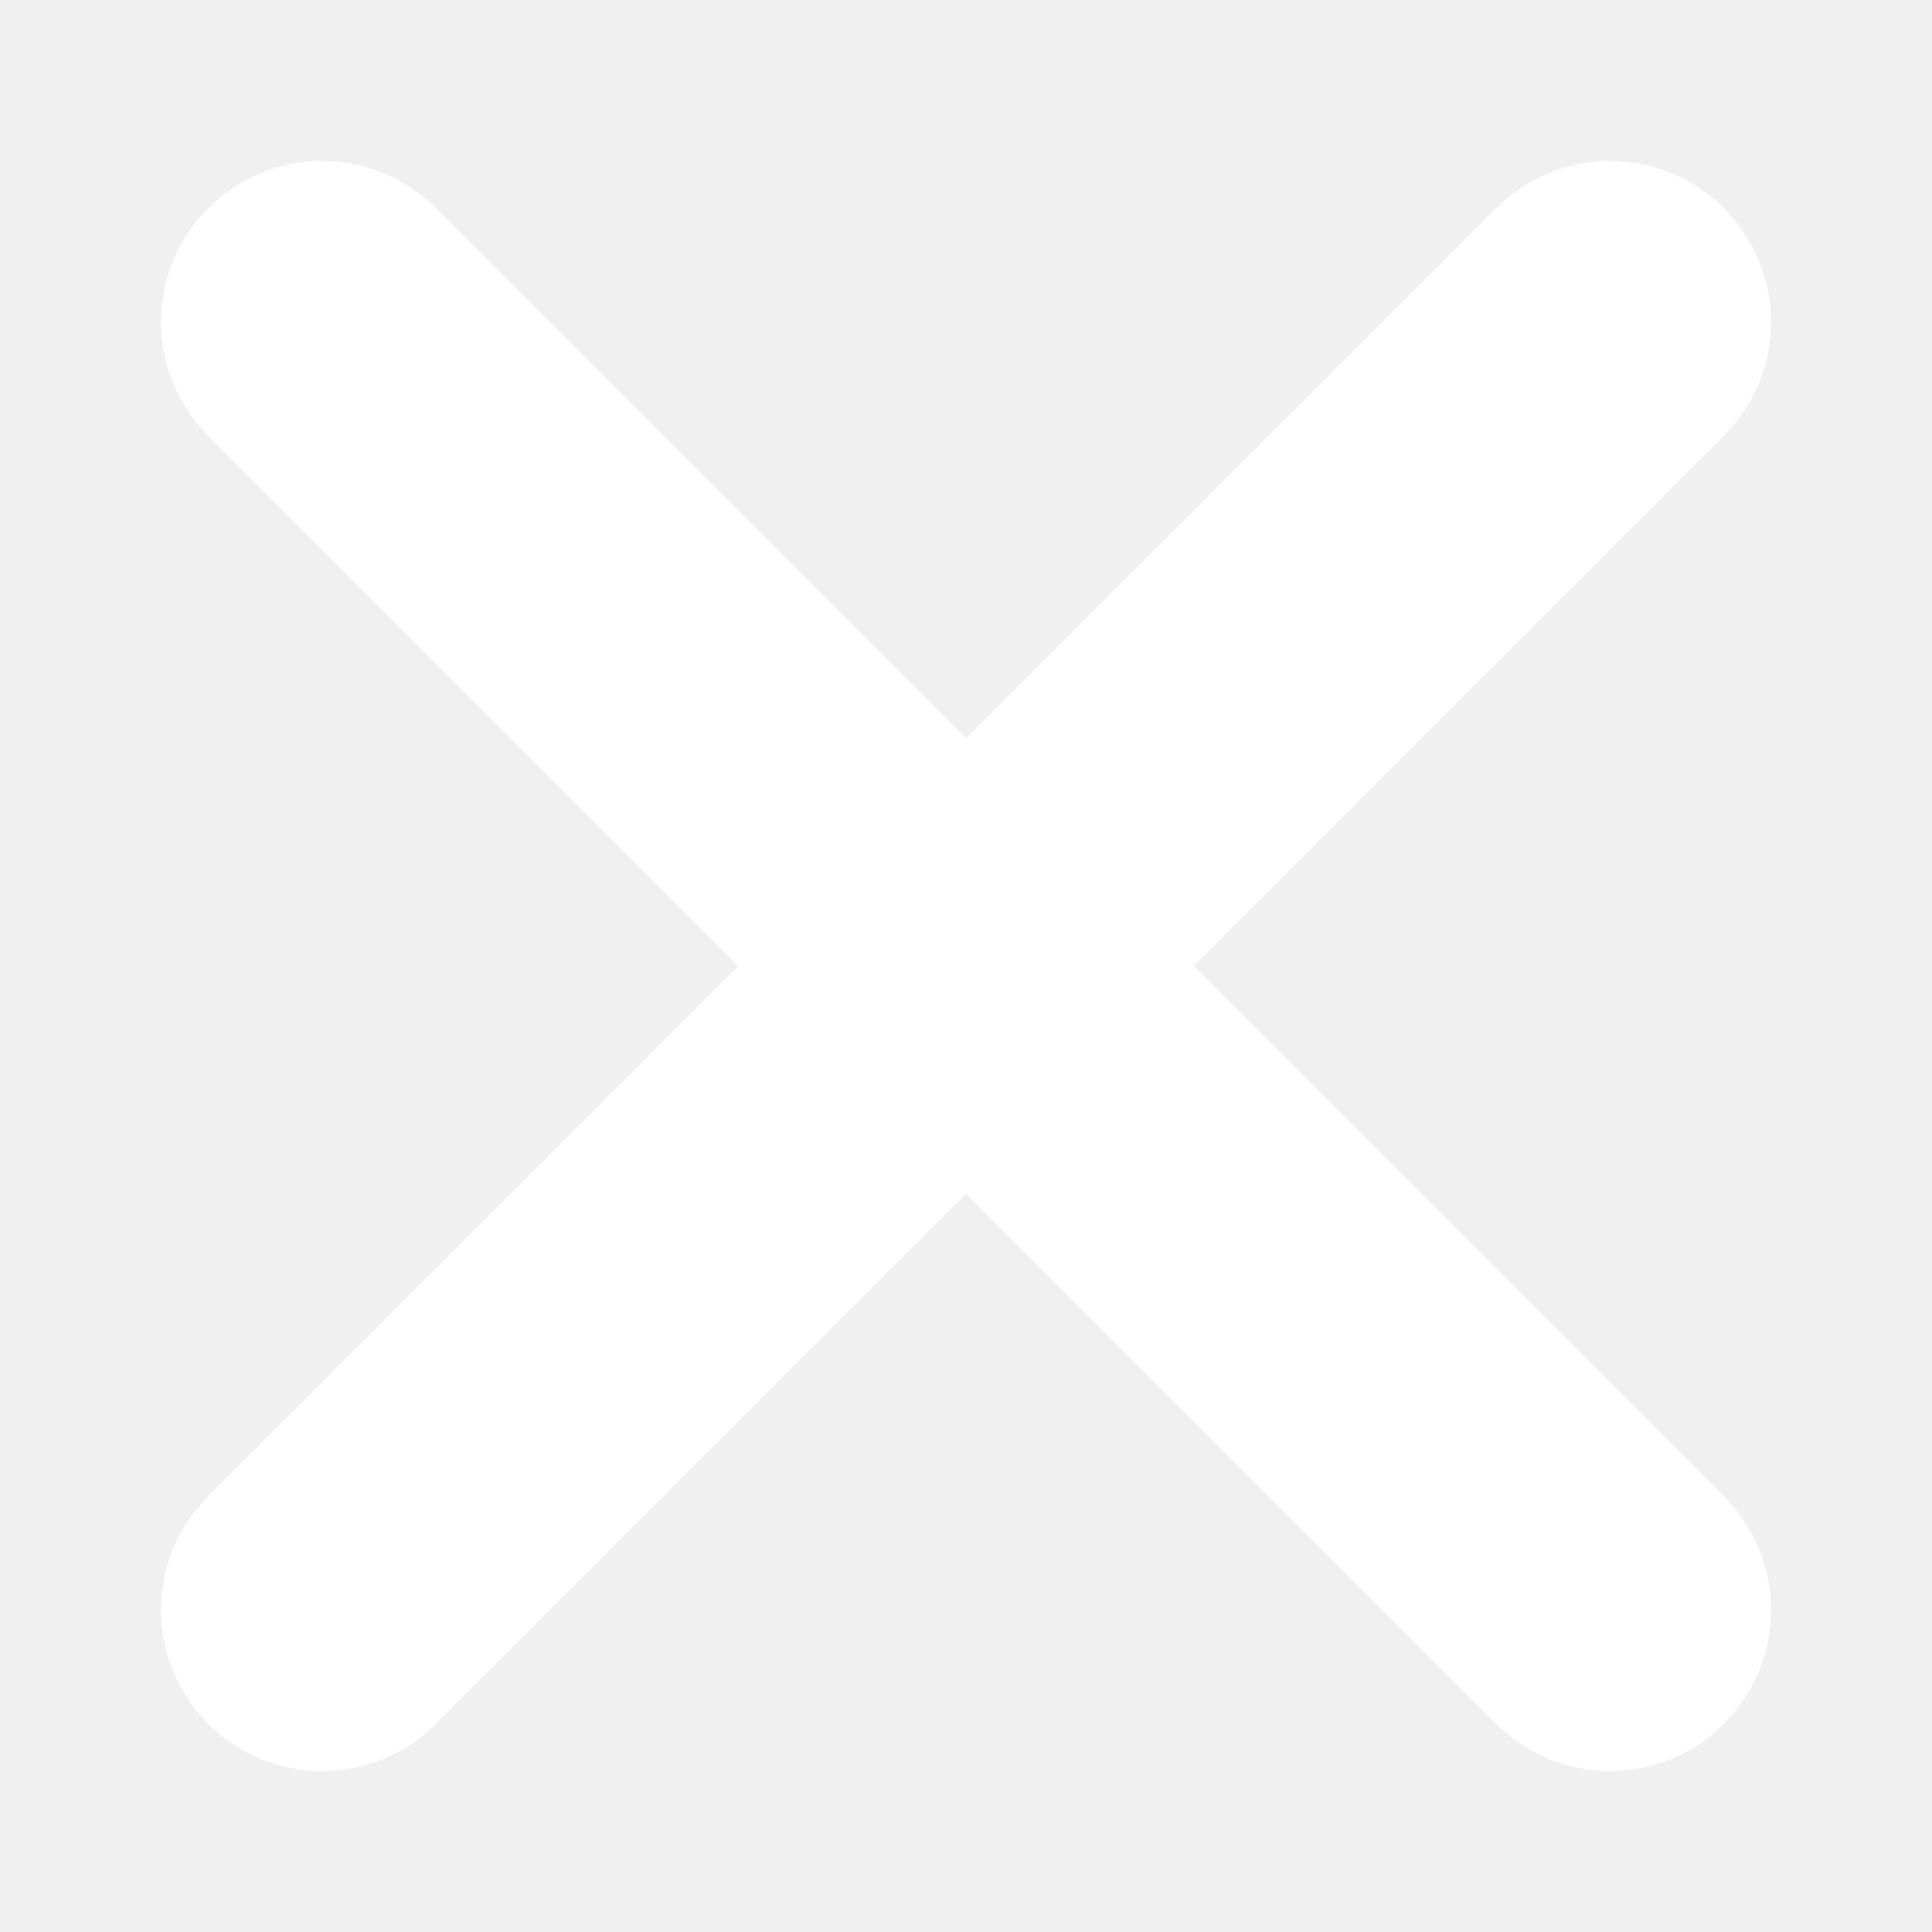
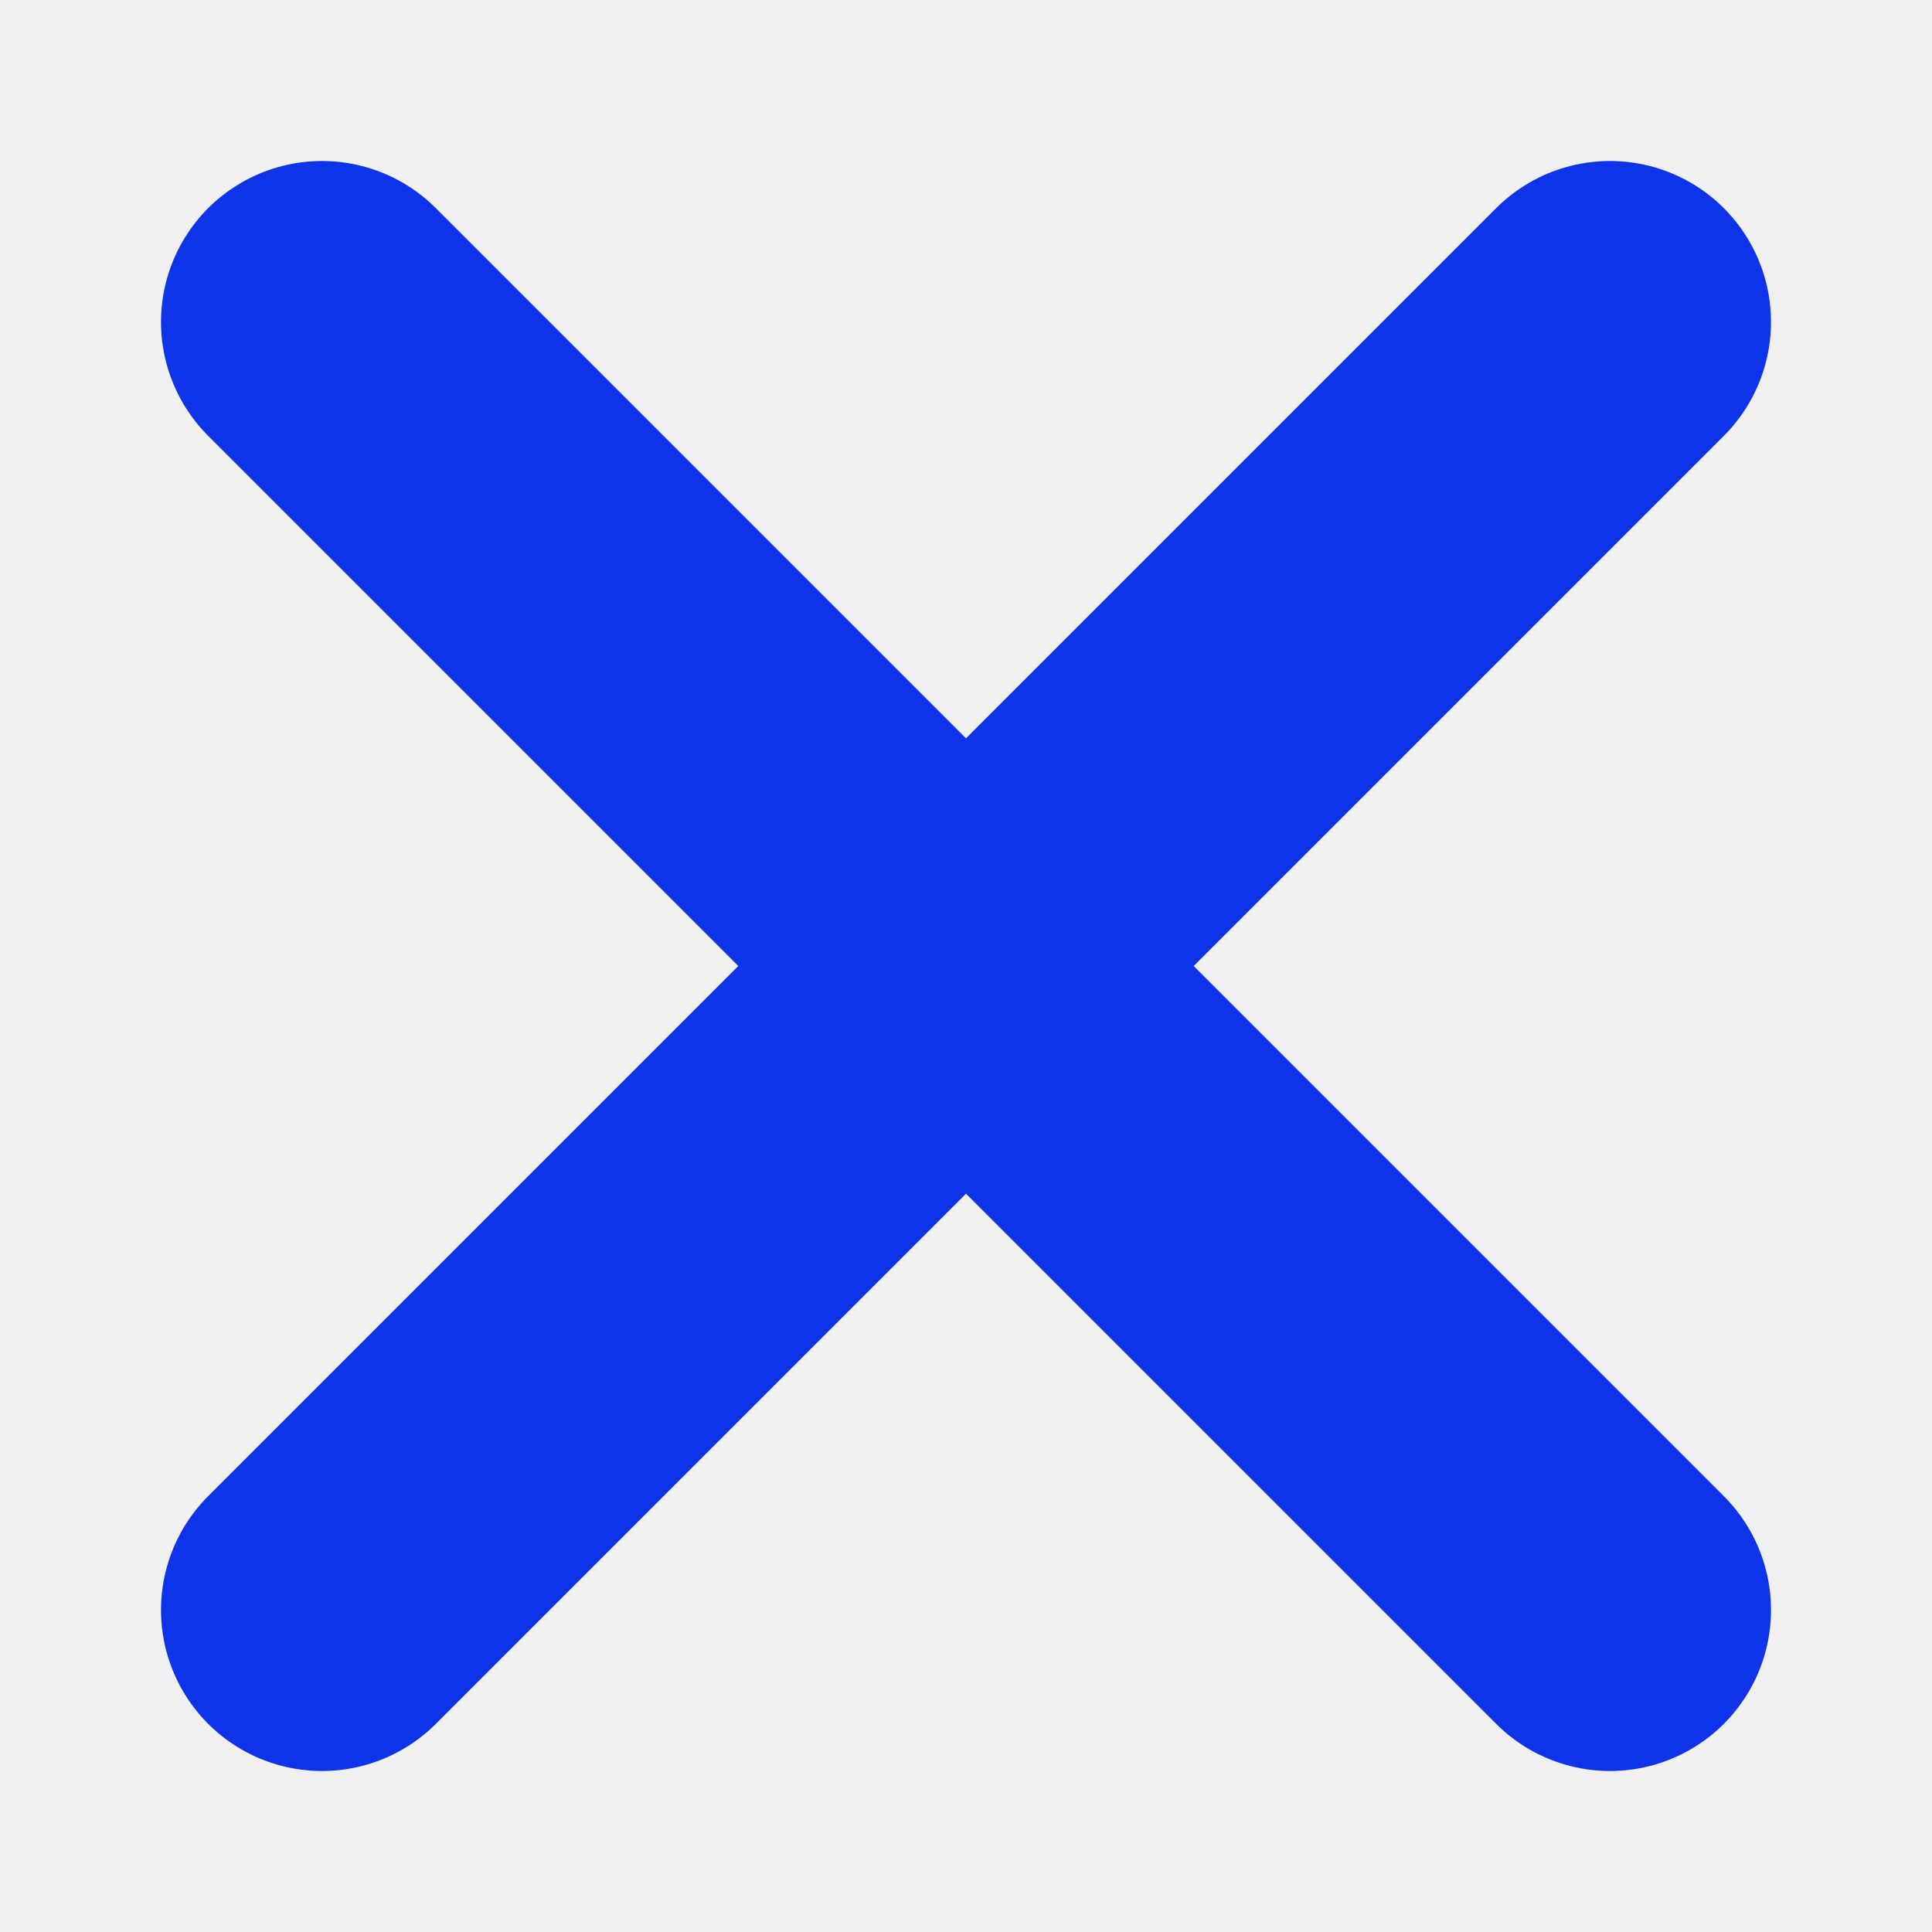
<svg xmlns="http://www.w3.org/2000/svg" width="24" height="24" viewBox="0 0 24 24" fill="none">
-   <line x1="4" y1="4" x2="20" y2="20" stroke="#FFF" stroke-width="4" stroke-linecap="round" />
-   <line x1="20" y1="4" x2="4" y2="20" stroke="#FFF" stroke-width="4" stroke-linecap="round" />
+   <line x1="4" y1="4" x2="20" y2="20" stroke="#0d34e9" stroke-width="4" stroke-linecap="round" />
+   <line x1="20" y1="4" x2="4" y2="20" stroke="#0d34e9" stroke-width="4" stroke-linecap="round" />
</svg>
